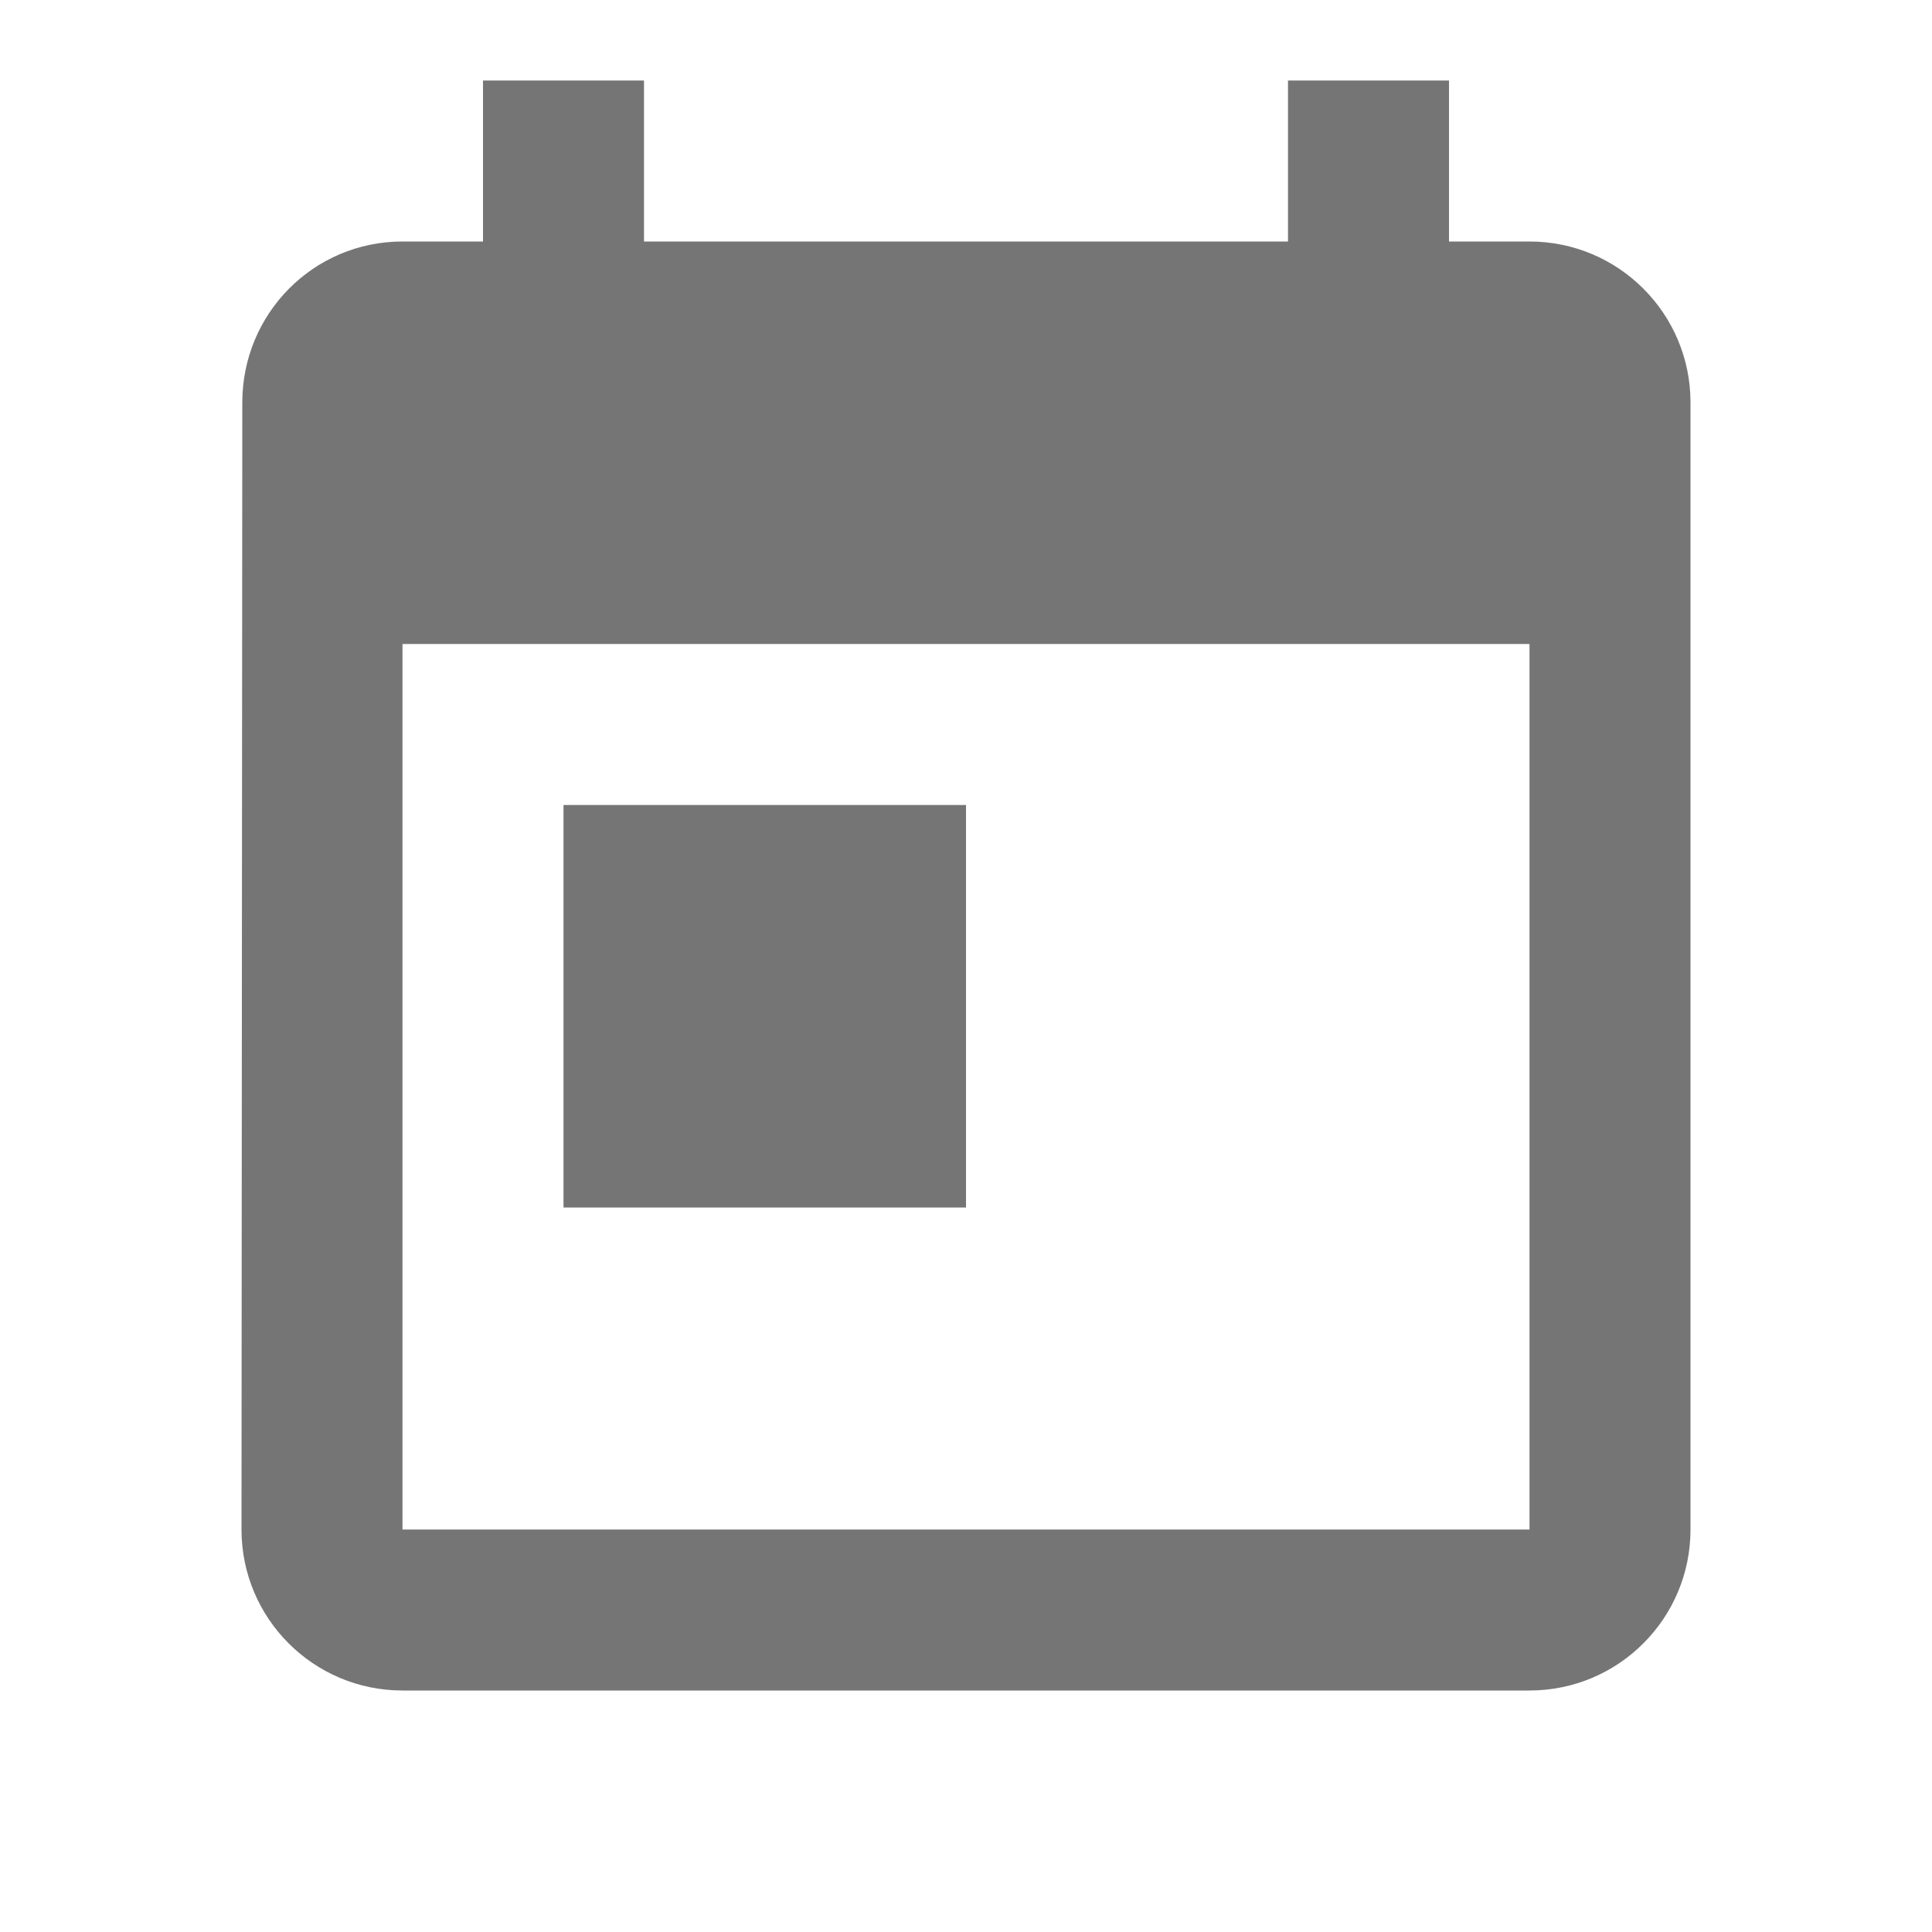
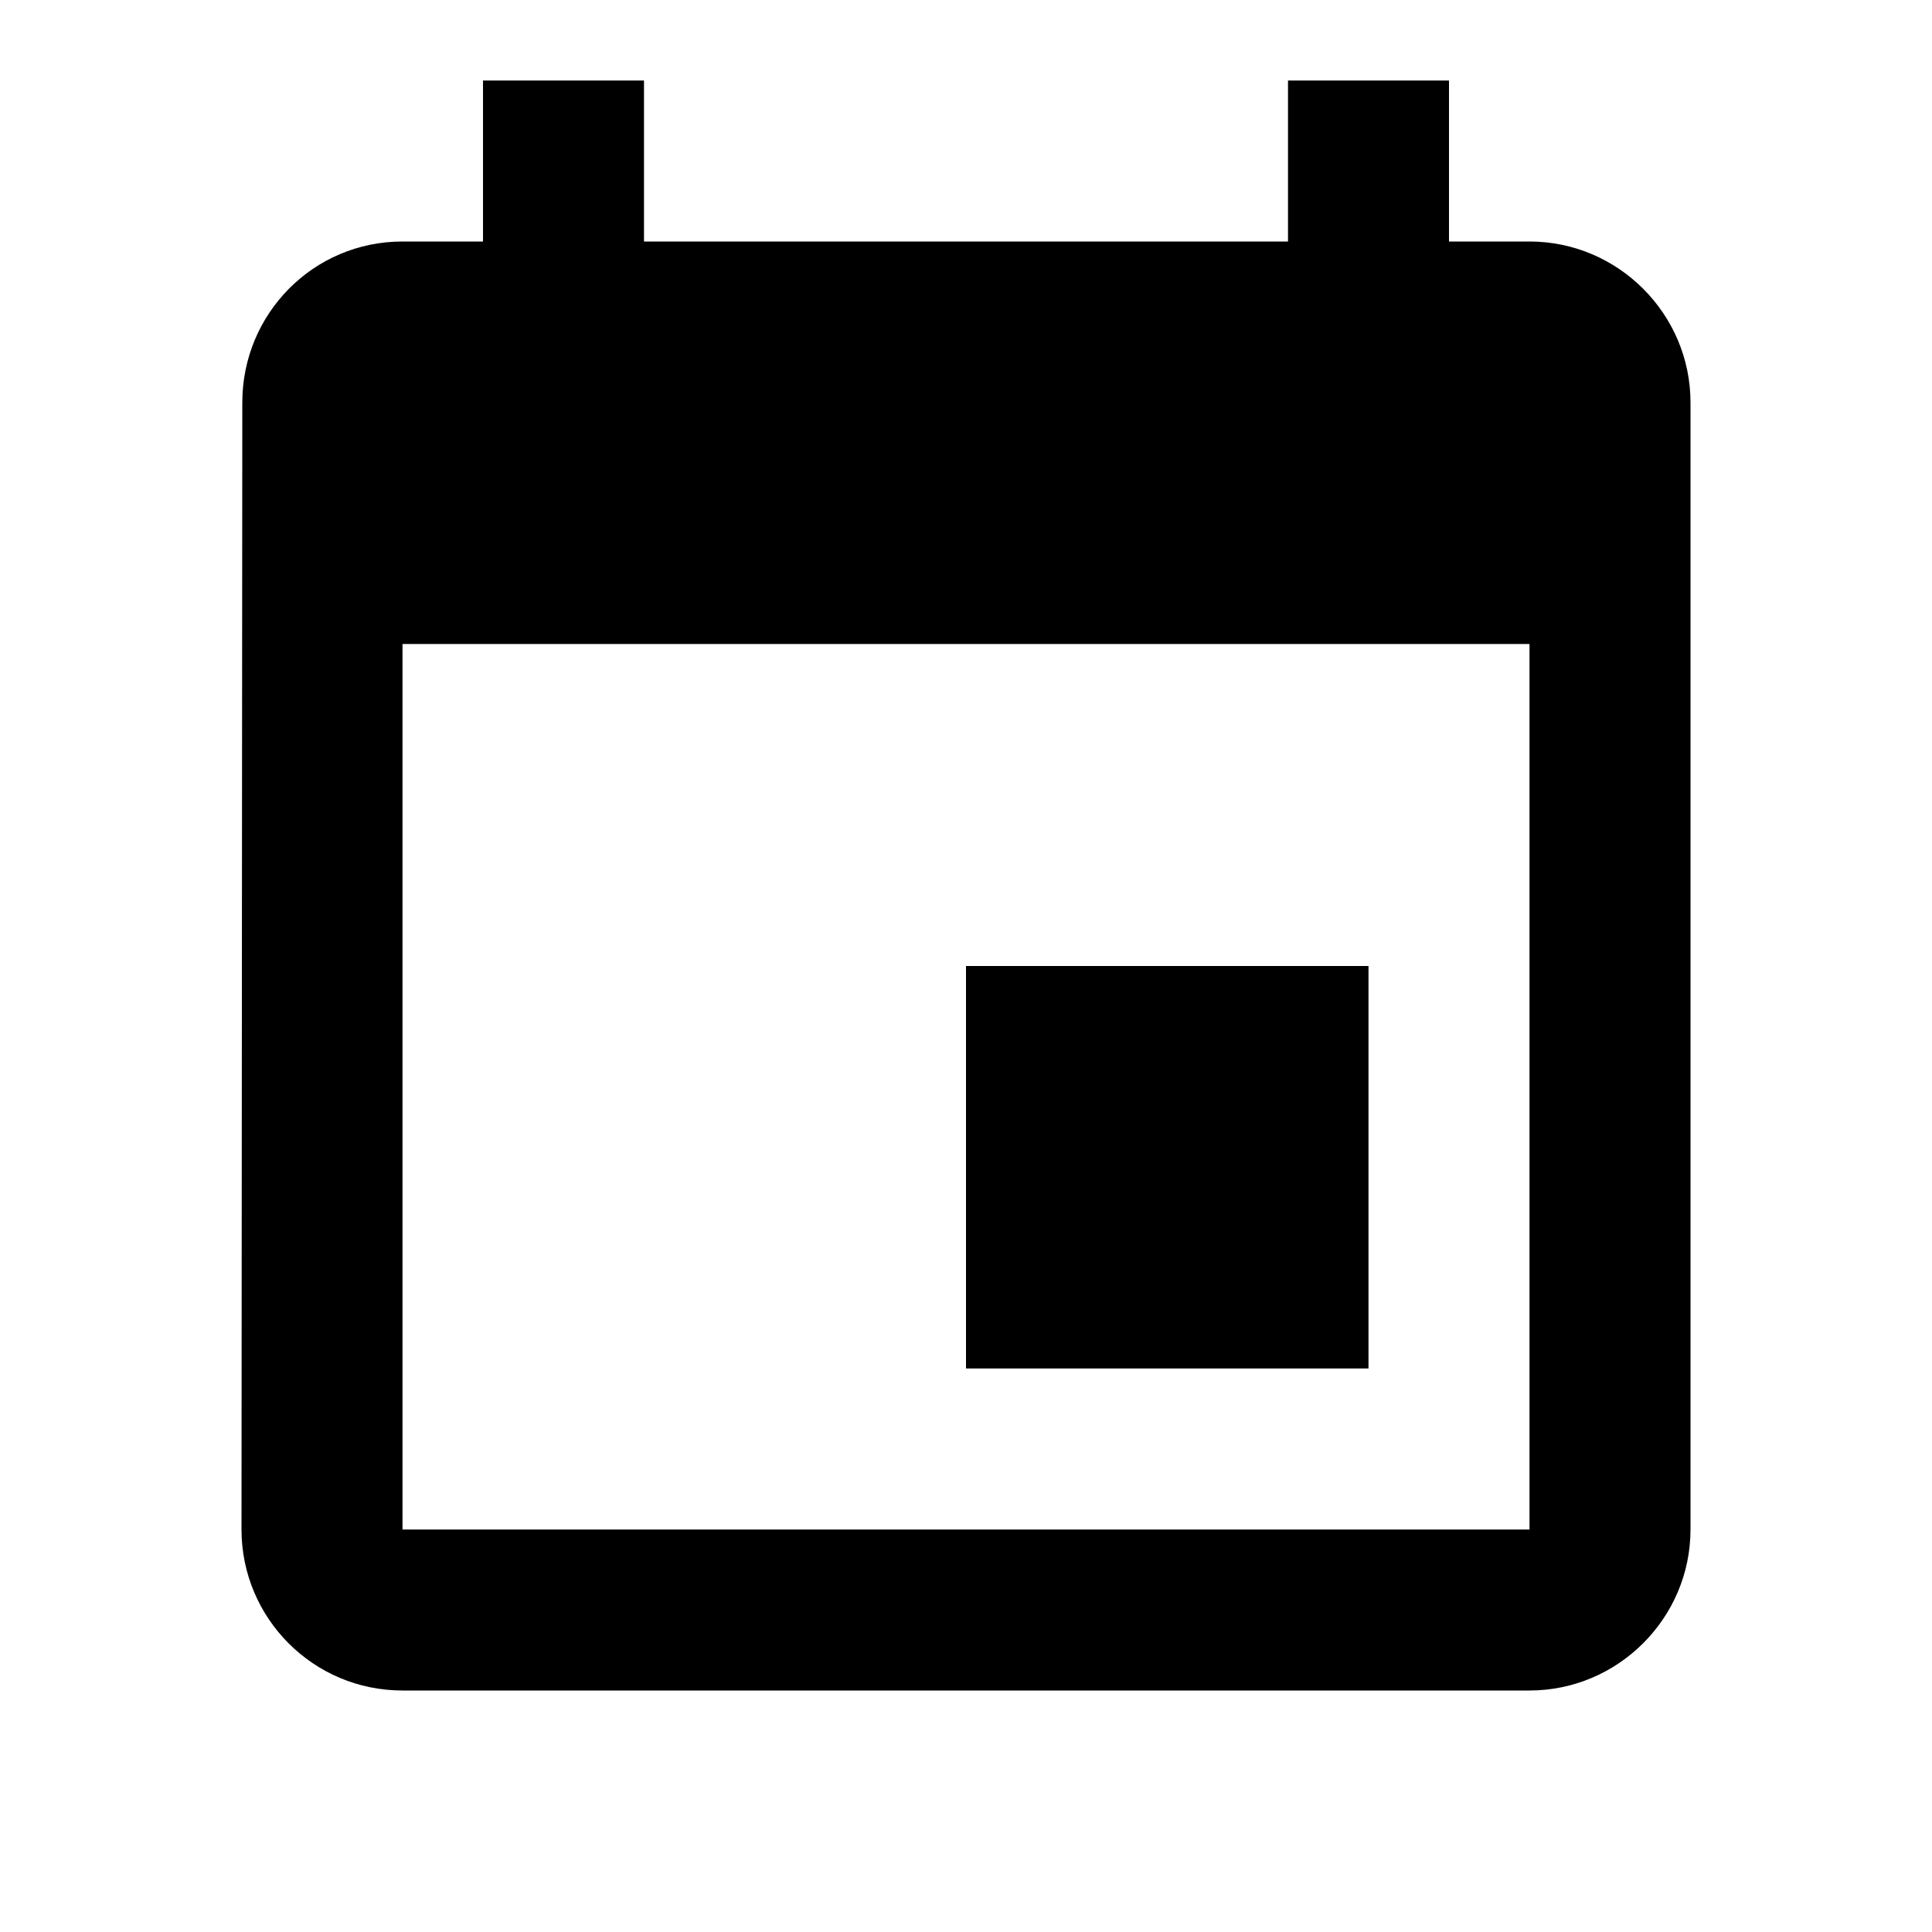
- <svg xmlns="http://www.w3.org/2000/svg" width="140" height="140" viewBox="0 0 48 48">
-   <path fill="#757575" d="M38 6h-2V2h-4v4H16V2h-4v4h-2c-2.21 0-3.98 1.79-3.98 4L6 38c0 2.21 1.79 4 4 4h28c2.21 0 4-1.79 4-4V10c0-2.21-1.79-4-4-4zm0 32H10V16h28v22zM14 20h10v10H14z" />
+ <svg xmlns="http://www.w3.org/2000/svg" width="24" height="24" viewBox="0 0 24 24">
+   <path d="M17 12h-5v5h5v-5zm-1-11v2h-8v-2h-2v2h-1c-1.11 0-1.99.9-1.99 2l-.01 14c0 1.1.89 2 2 2h14c1.1 0 2-.9 2-2v-14c0-1.1-.9-2-2-2h-1v-2h-2zm3 18h-14v-11h14v11z" />
+   <path d="M0 0h24v24h-24z" fill="none" />
</svg>
